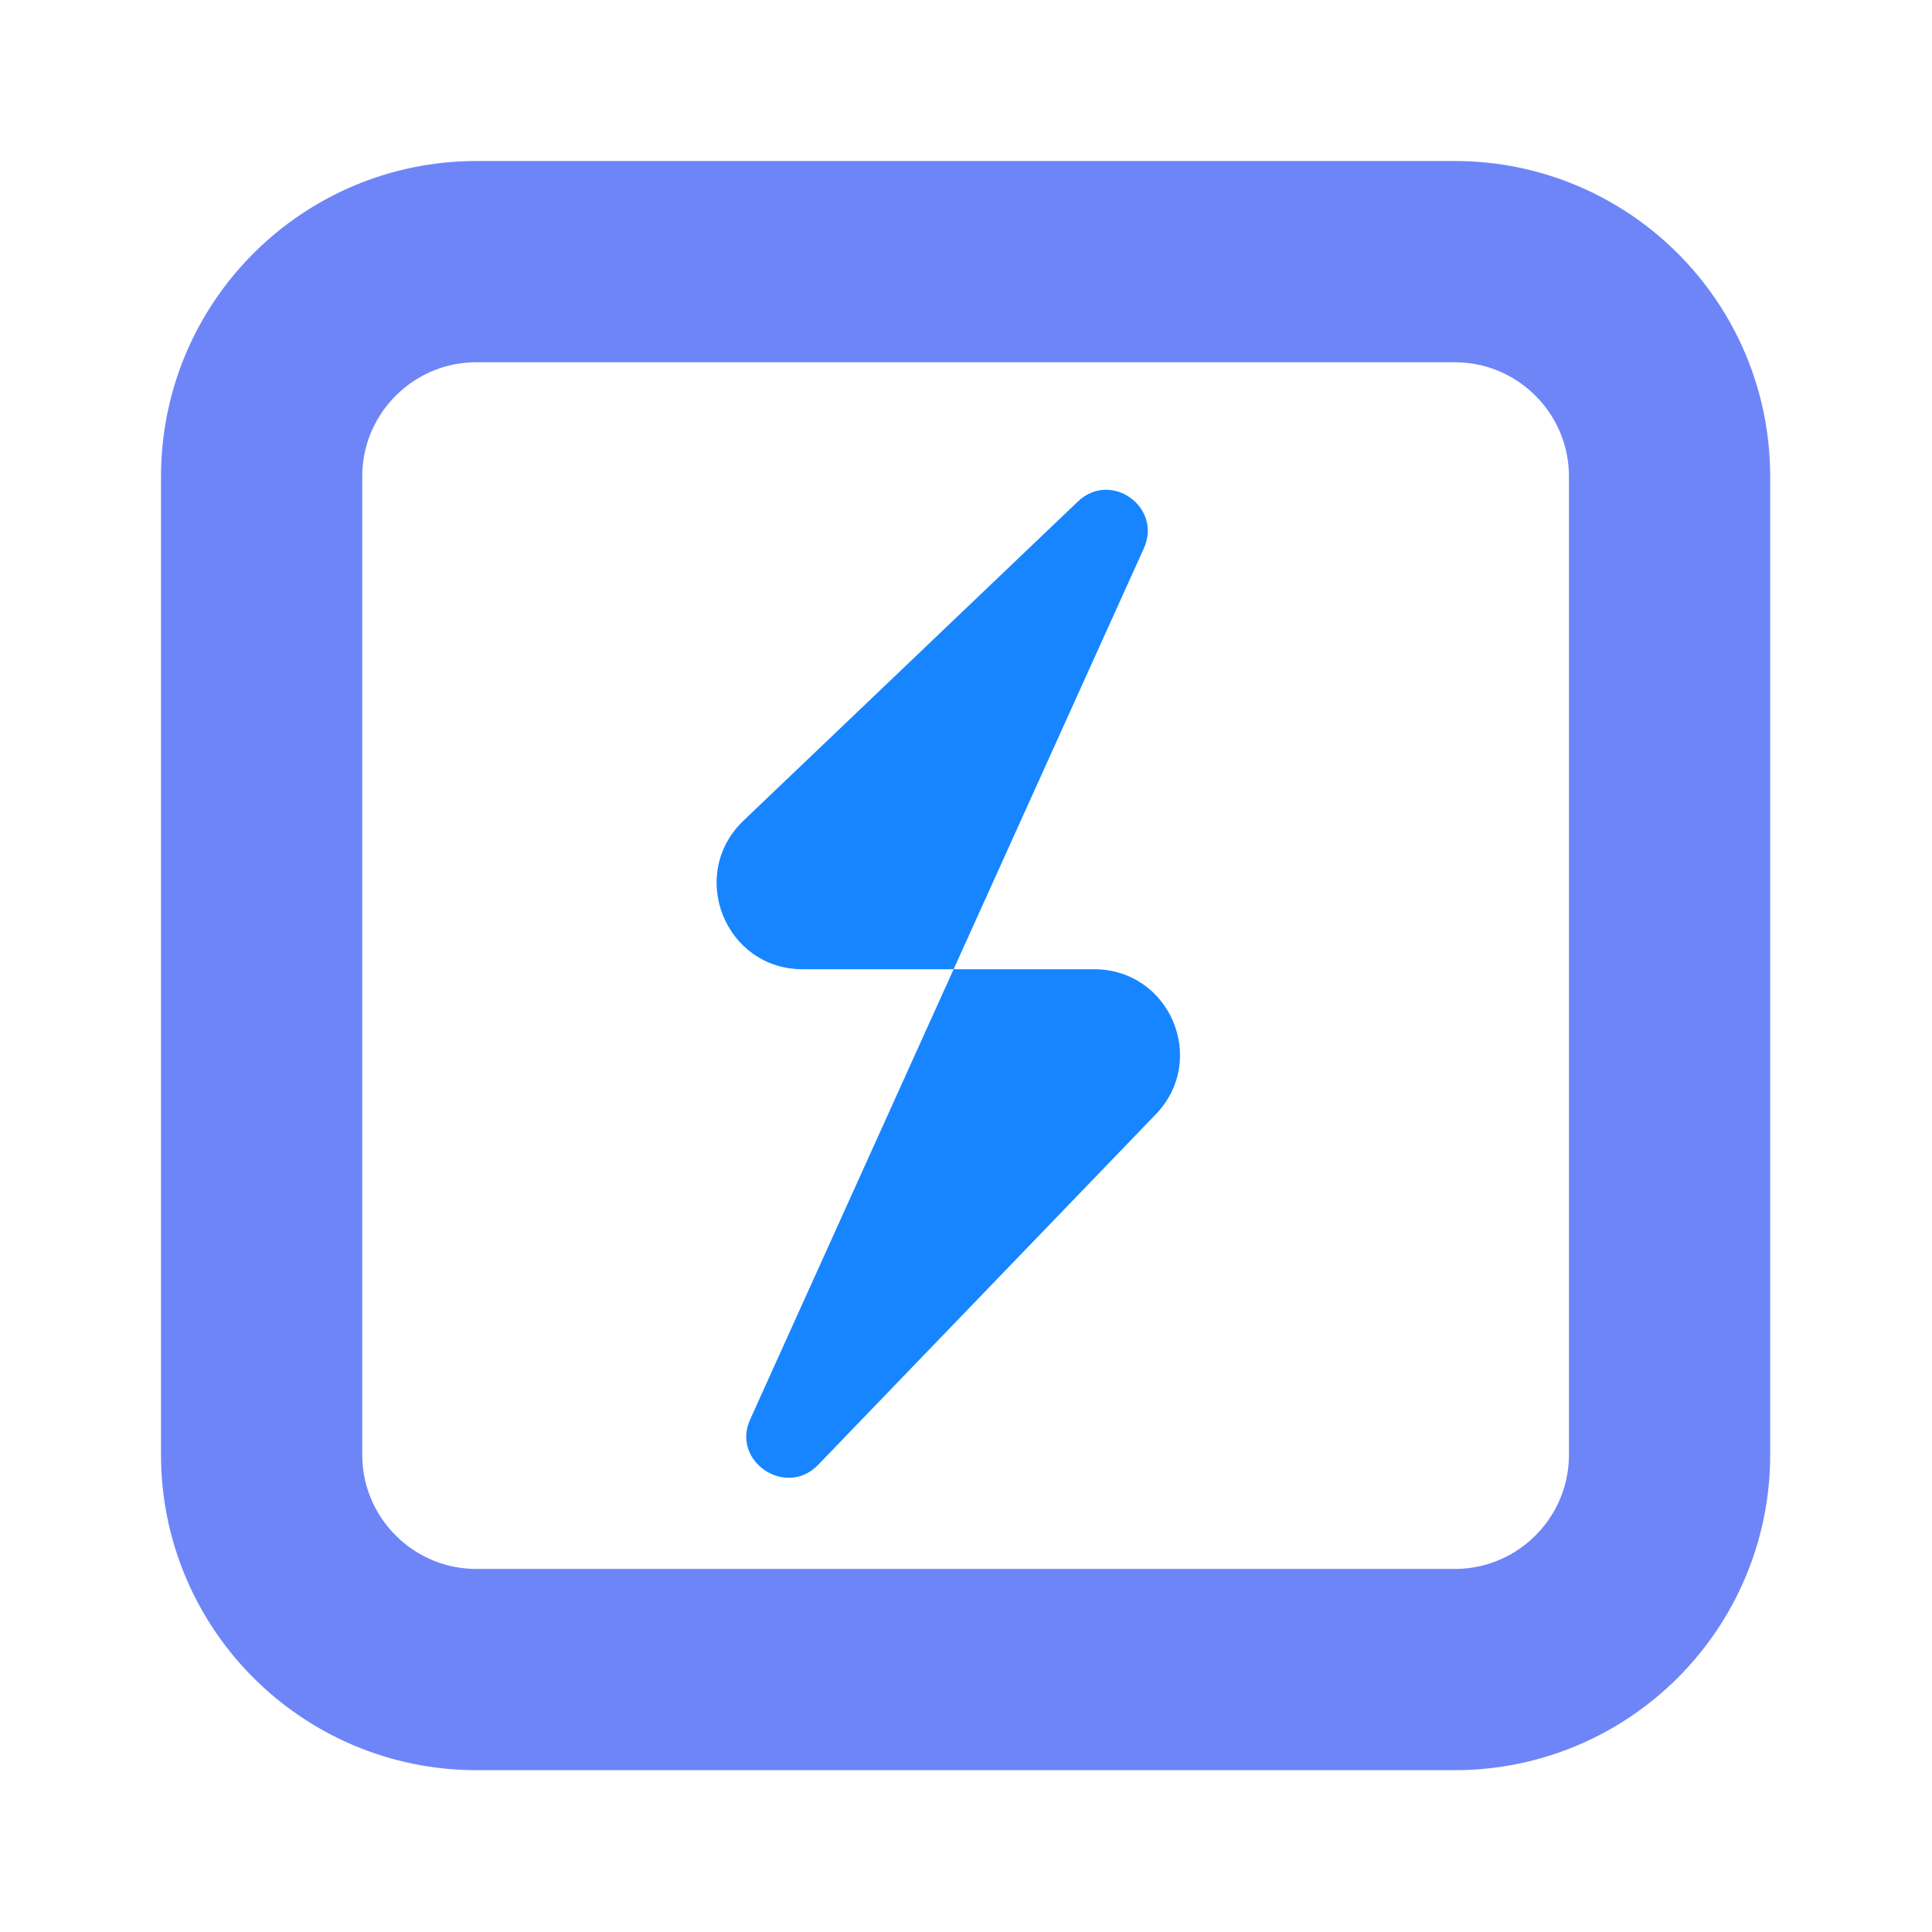
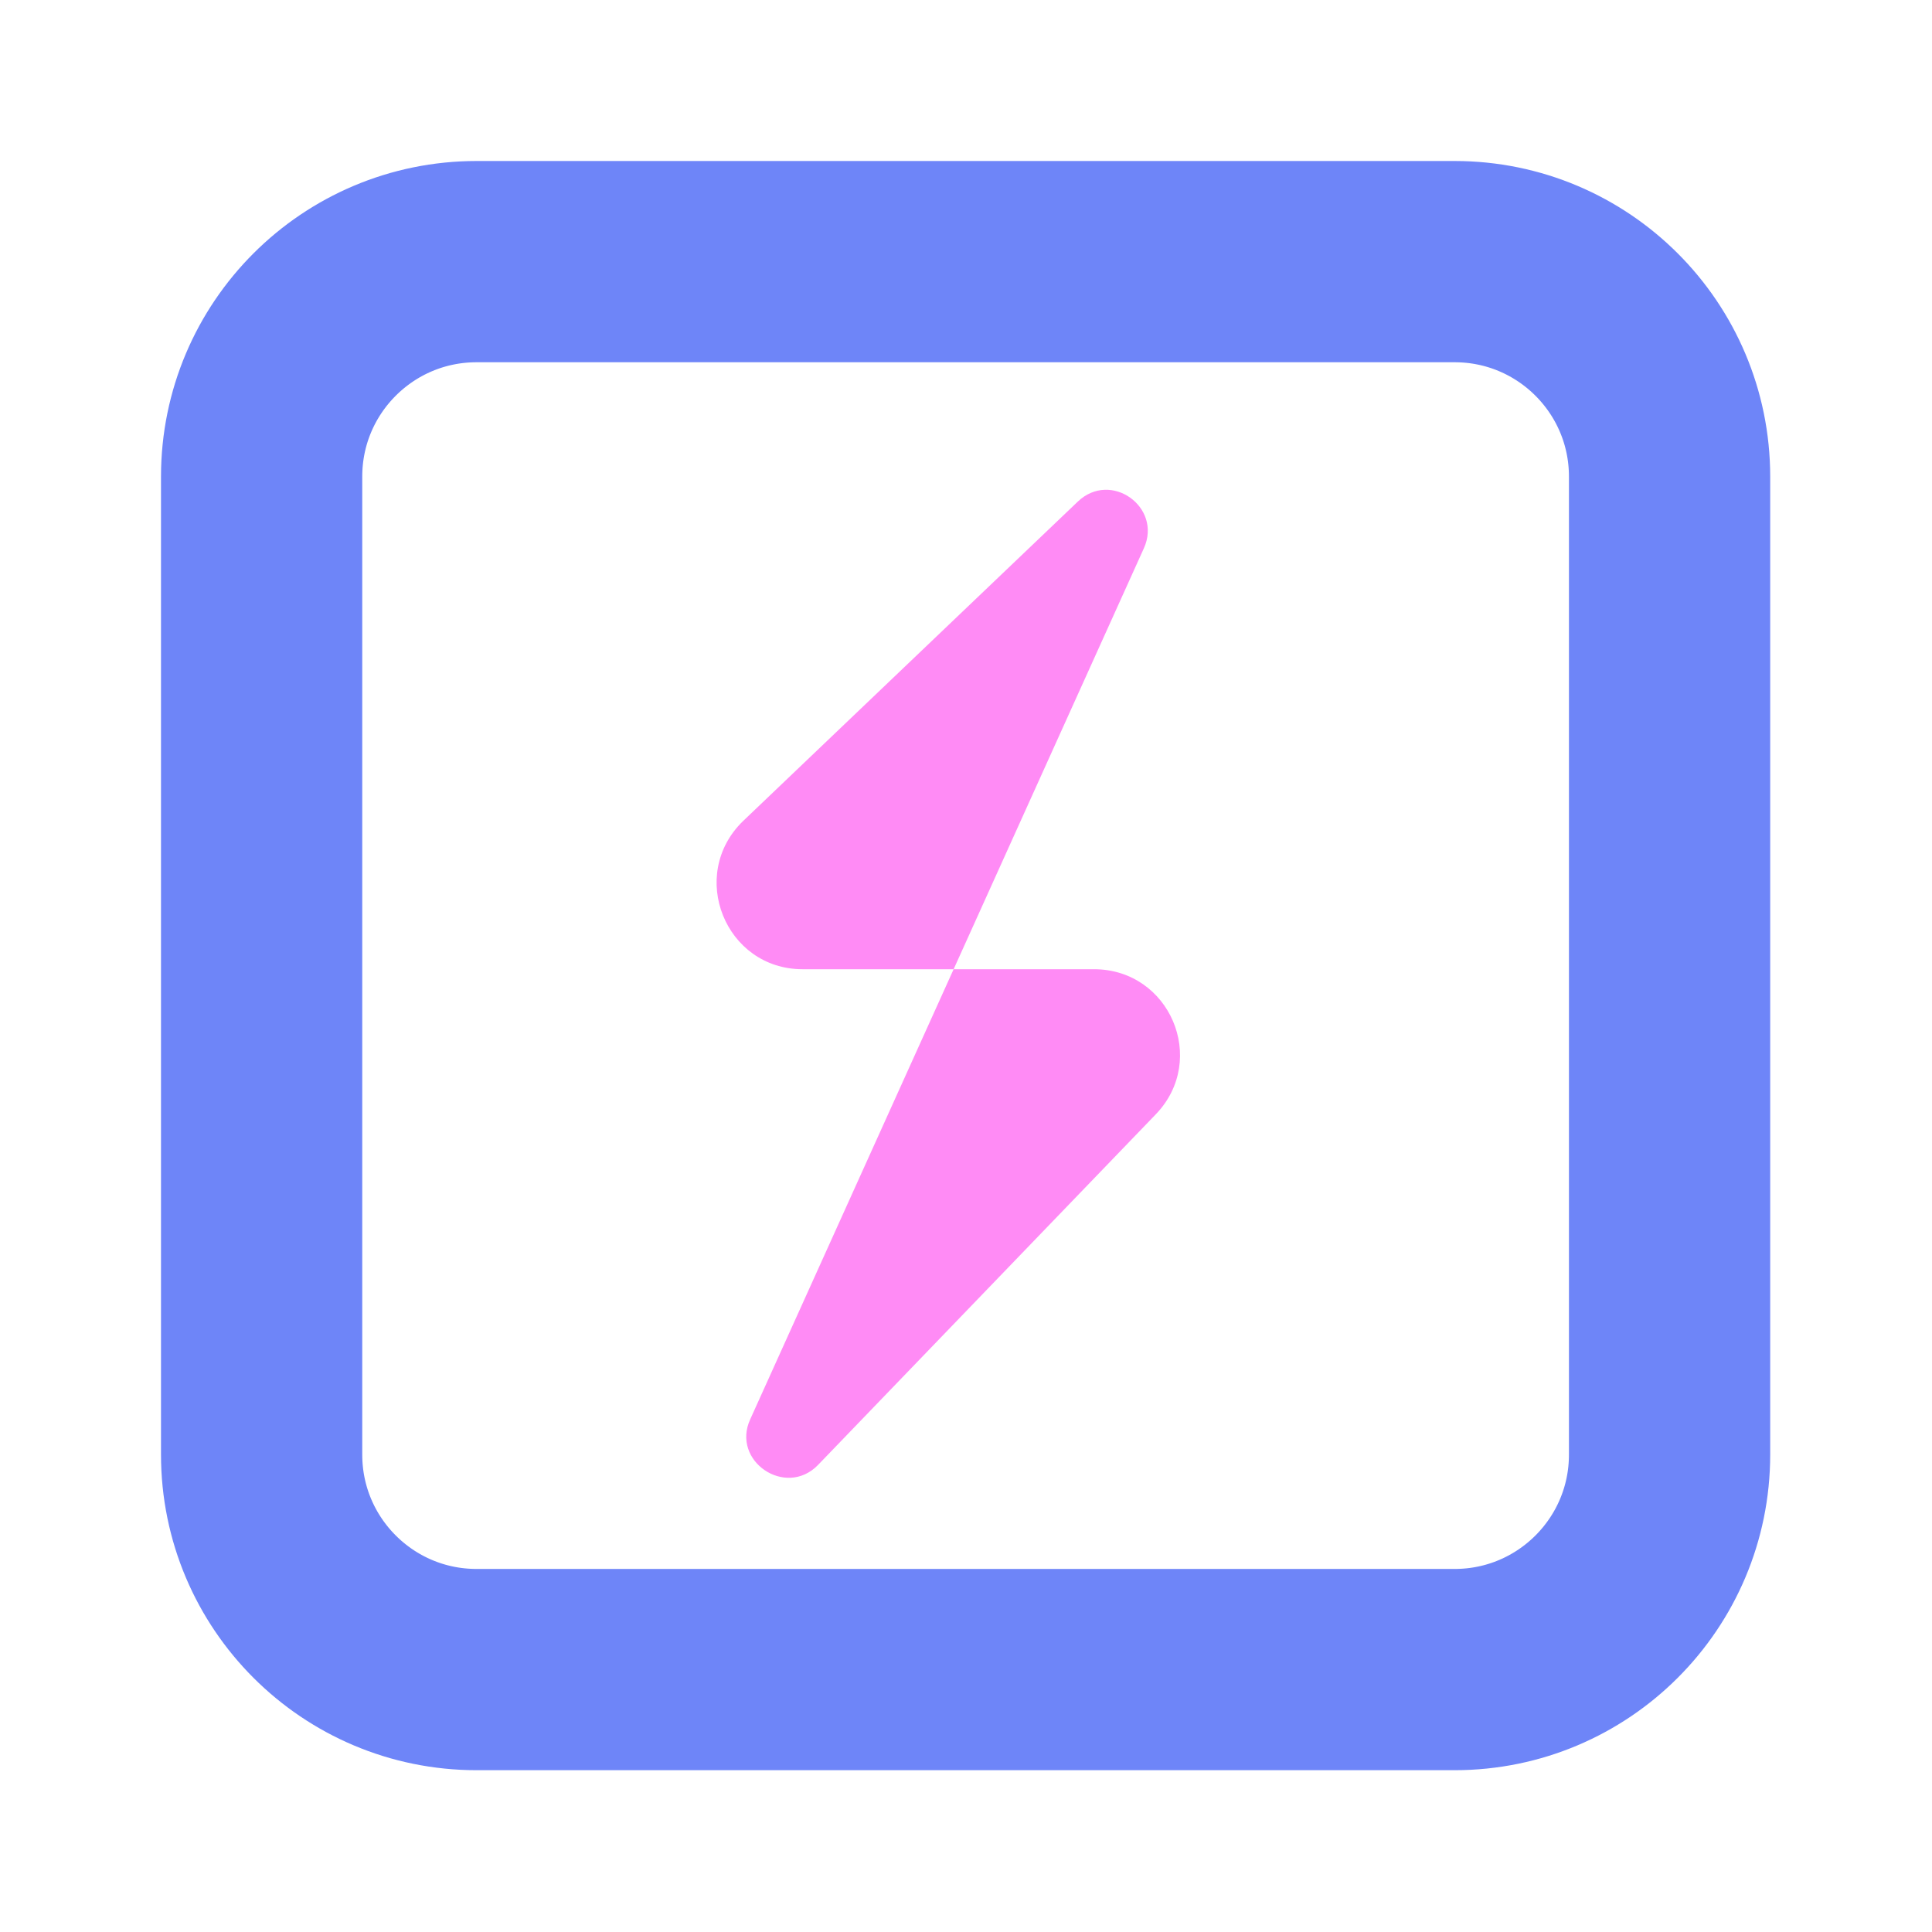
<svg xmlns="http://www.w3.org/2000/svg" id="a" viewBox="0 0 24 24">
-   <path d="M10.16,18.2l4.2-4.36c.65-.68,.17-1.8-.77-1.8h-3.62c-.96,0-1.43-1.17-.74-1.84l4.16-3.97c.41-.39,1.05,.07,.82,.58l-4.89,10.82c-.24,.52,.44,.98,.84,.57Z" fill="#1785ff" />
+   <path d="M10.16,18.2l4.2-4.36c.65-.68,.17-1.8-.77-1.8h-3.62c-.96,0-1.43-1.17-.74-1.84l4.16-3.97c.41-.39,1.05,.07,.82,.58l-4.89,10.82c-.24,.52,.44,.98,.84,.57Z" fill="#ff8bf5" />
  <rect x="3.25" y="3.25" width="17.49" height="17.49" rx="2.67" ry="2.67" fill="none" stroke="#6e85f8" stroke-linecap="round" stroke-miterlimit="11.34" stroke-width="2.5" />
</svg>
